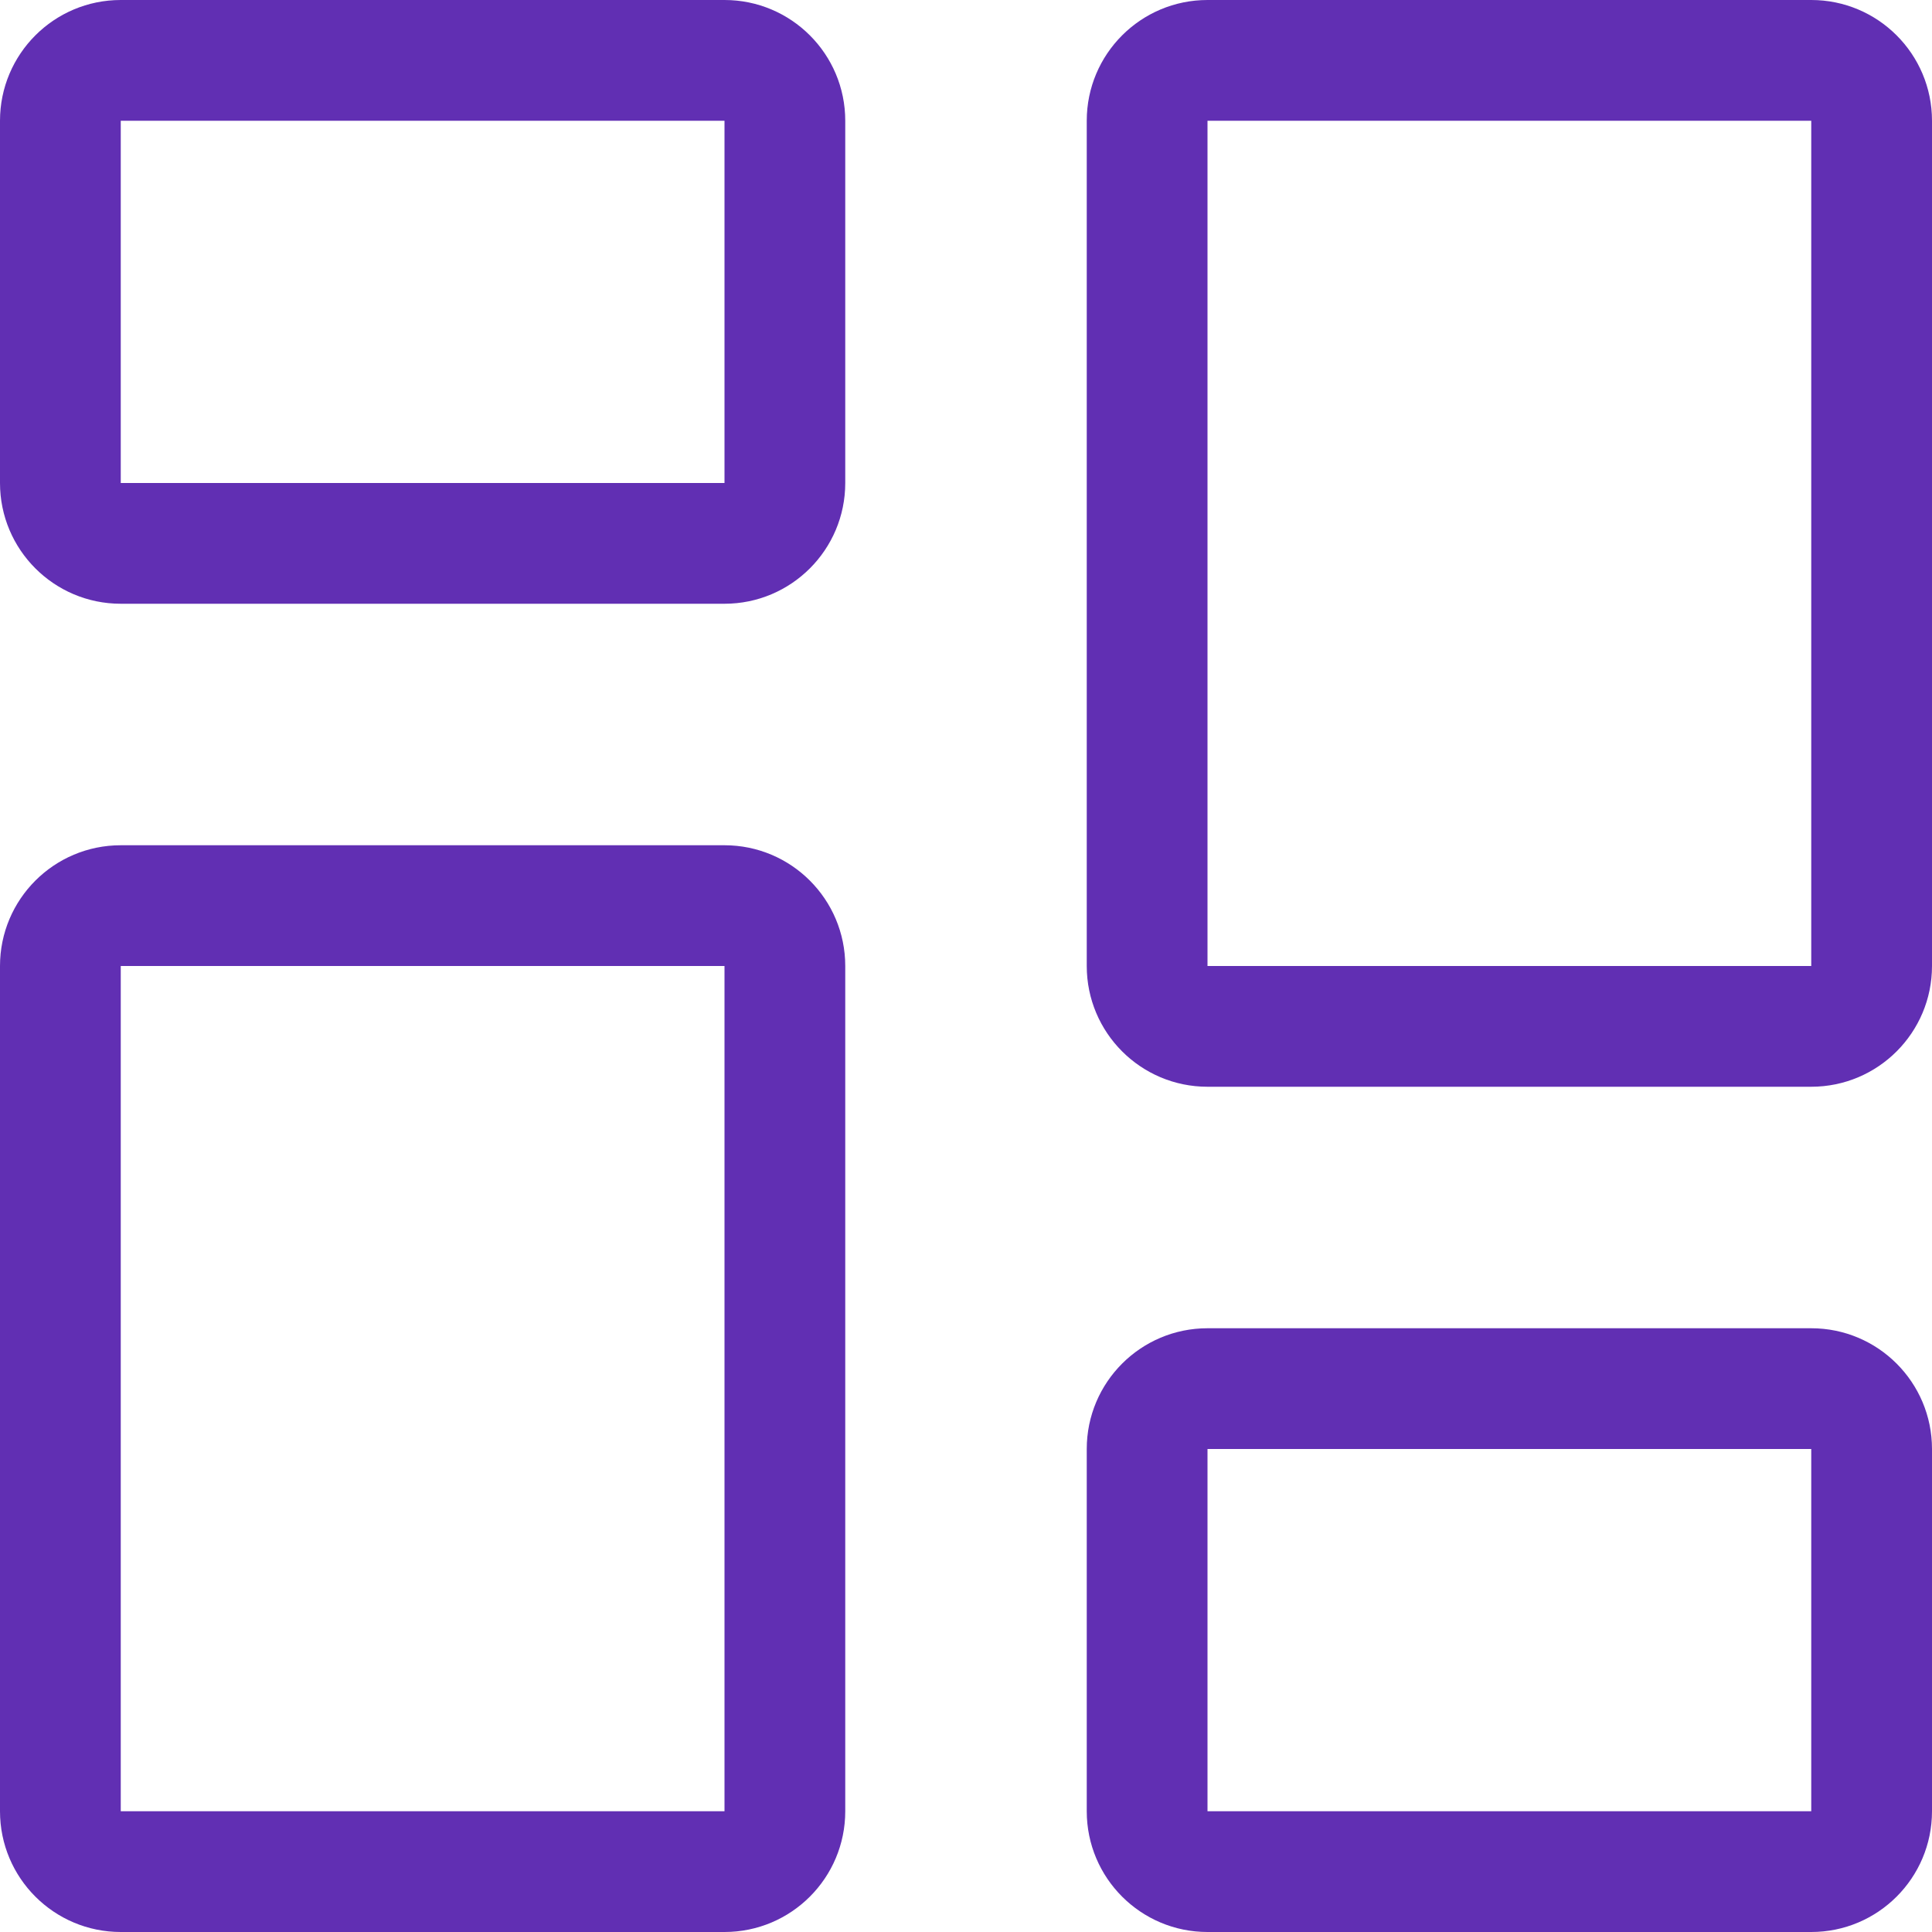
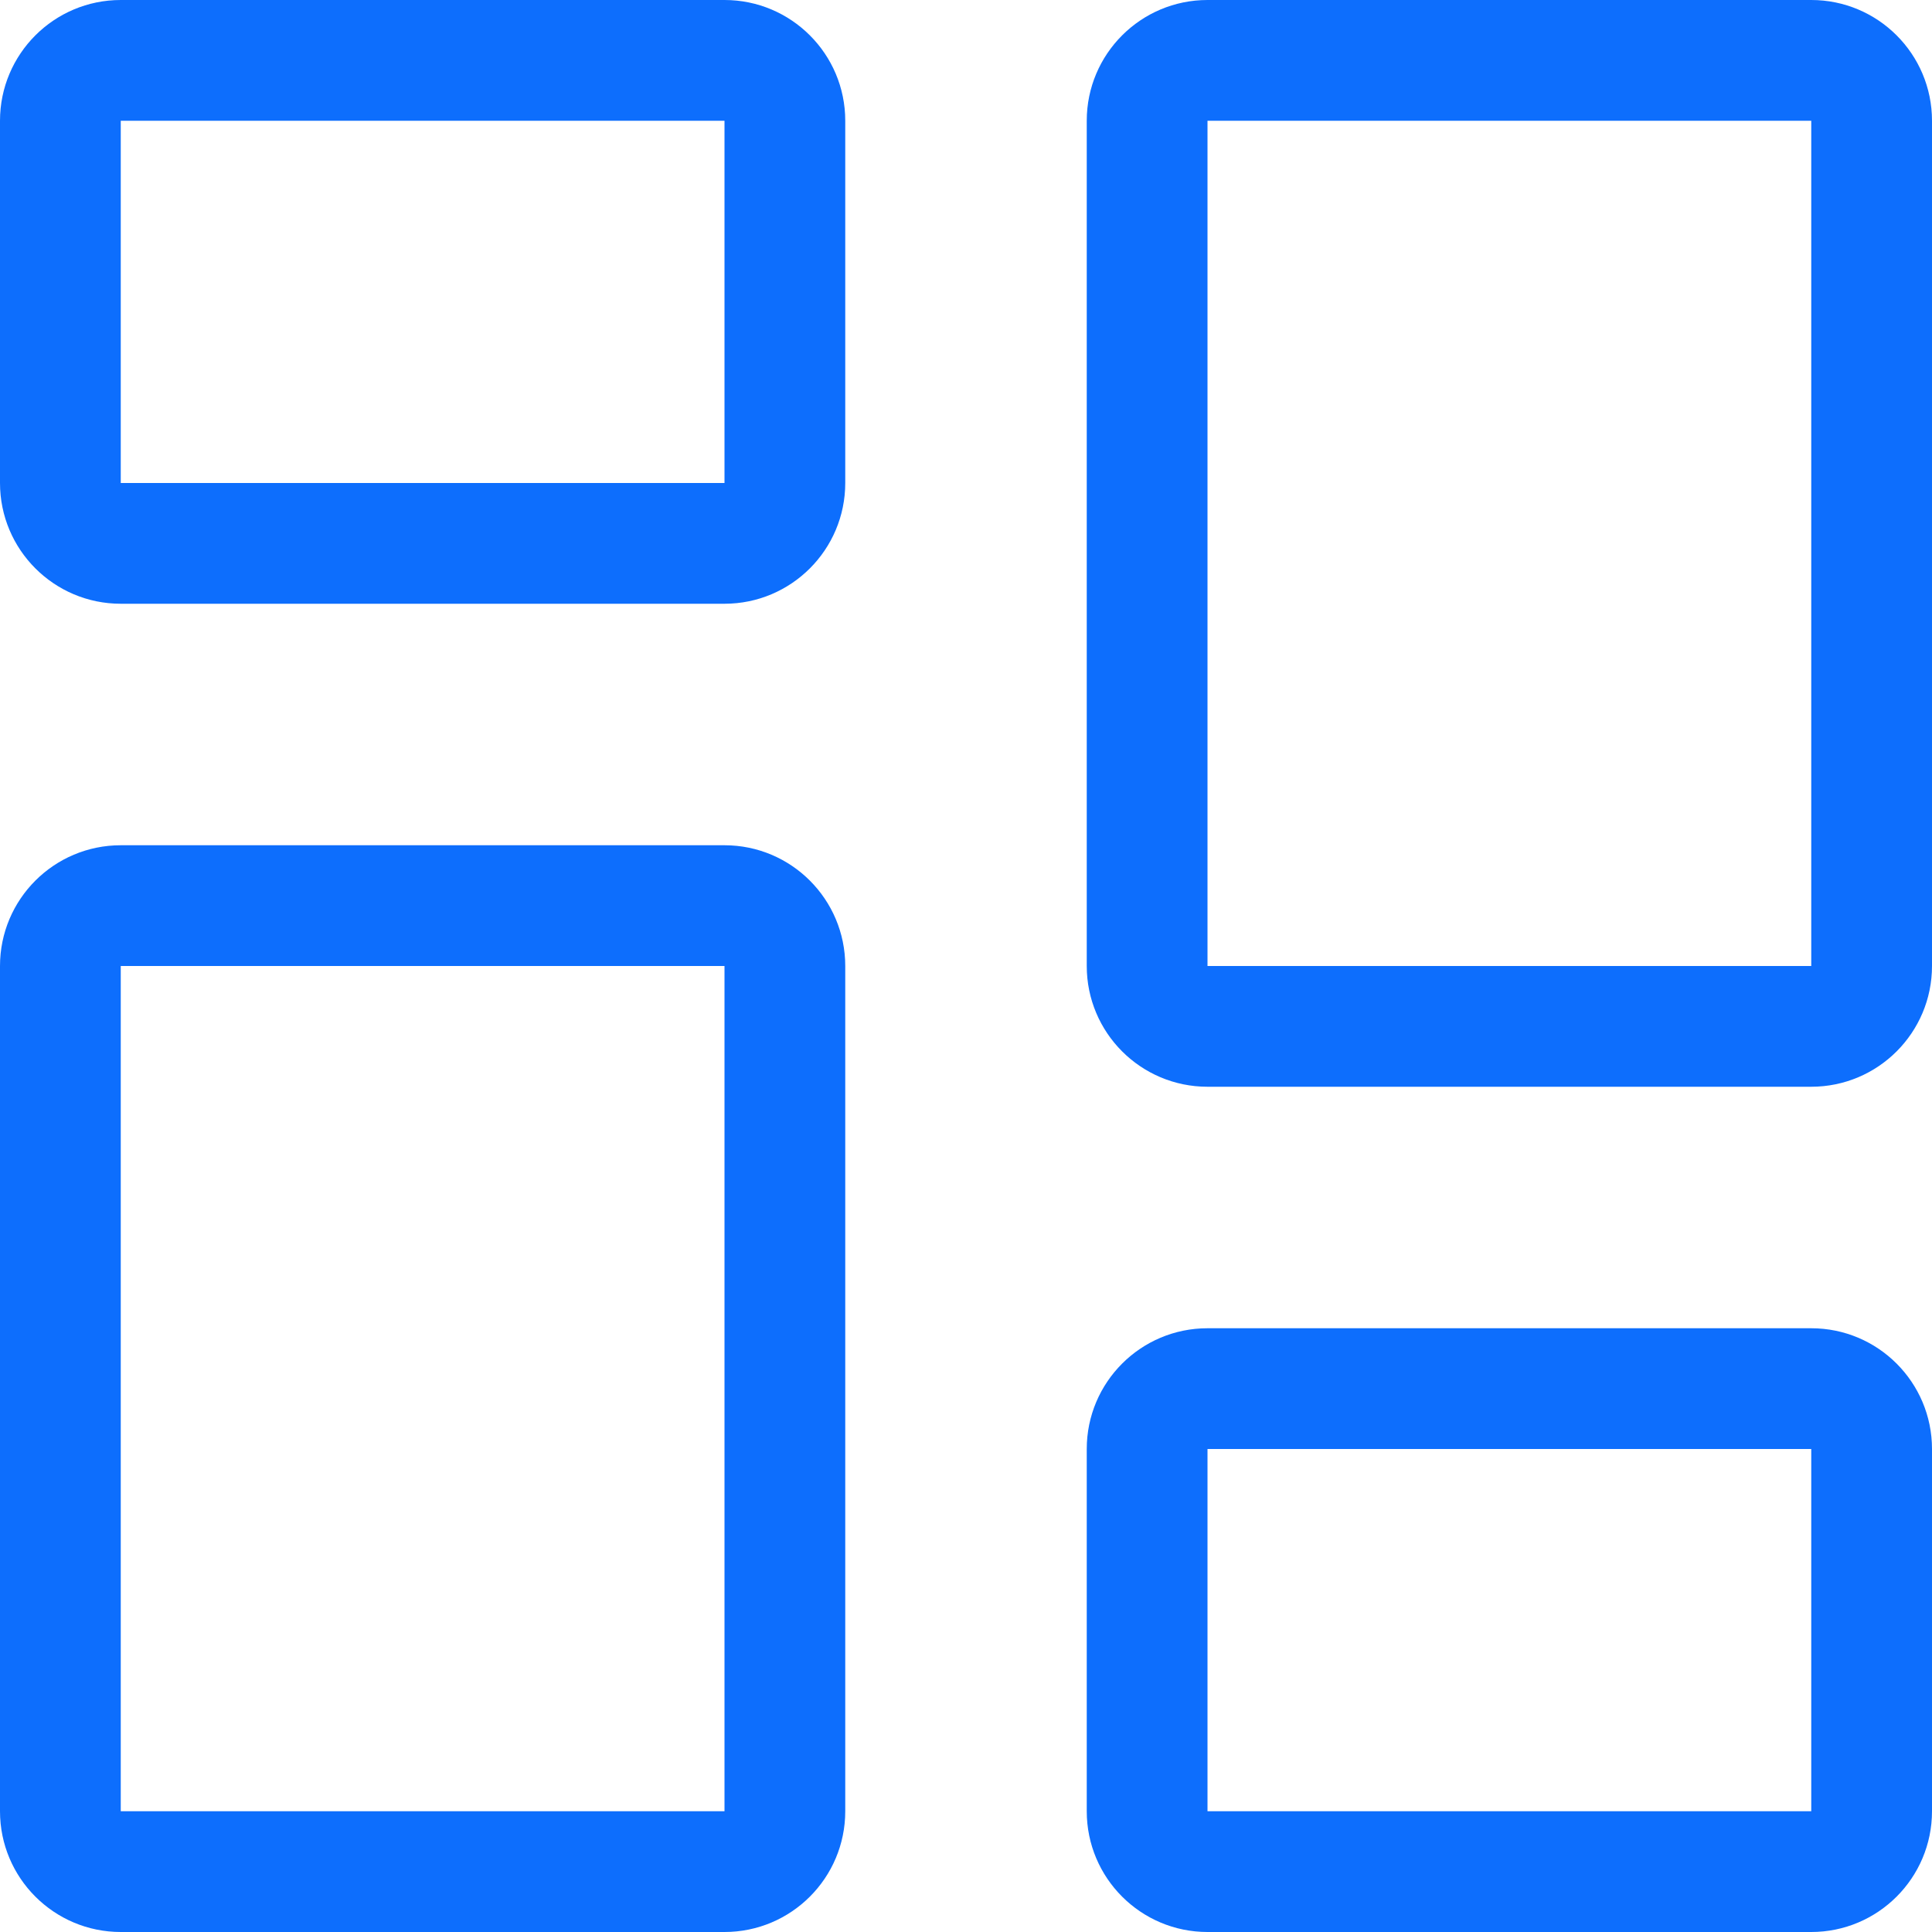
- <svg xmlns="http://www.w3.org/2000/svg" width="16" height="16" fill="rgb(97, 47, 179)" class="bi bi-columns-gap" viewBox="0 0 16 16">
+ <svg xmlns="http://www.w3.org/2000/svg" width="16" height="16" fill="#0d6efd" class="bi bi-columns-gap" viewBox="0 0 16 16">
  <path d="M6 1v3H1V1h5zM1 0a1 1 0 0 0-1 1v3a1 1 0 0 0 1 1h5a1 1 0 0 0 1-1V1a1 1 0 0 0-1-1H1zm14 12v3h-5v-3h5zm-5-1a1 1 0 0 0-1 1v3a1 1 0 0 0 1 1h5a1 1 0 0 0 1-1v-3a1 1 0 0 0-1-1h-5zM6 8v7H1V8h5zM1 7a1 1 0 0 0-1 1v7a1 1 0 0 0 1 1h5a1 1 0 0 0 1-1V8a1 1 0 0 0-1-1H1zm14-6v7h-5V1h5zm-5-1a1 1 0 0 0-1 1v7a1 1 0 0 0 1 1h5a1 1 0 0 0 1-1V1a1 1 0 0 0-1-1h-5z" />
</svg>
